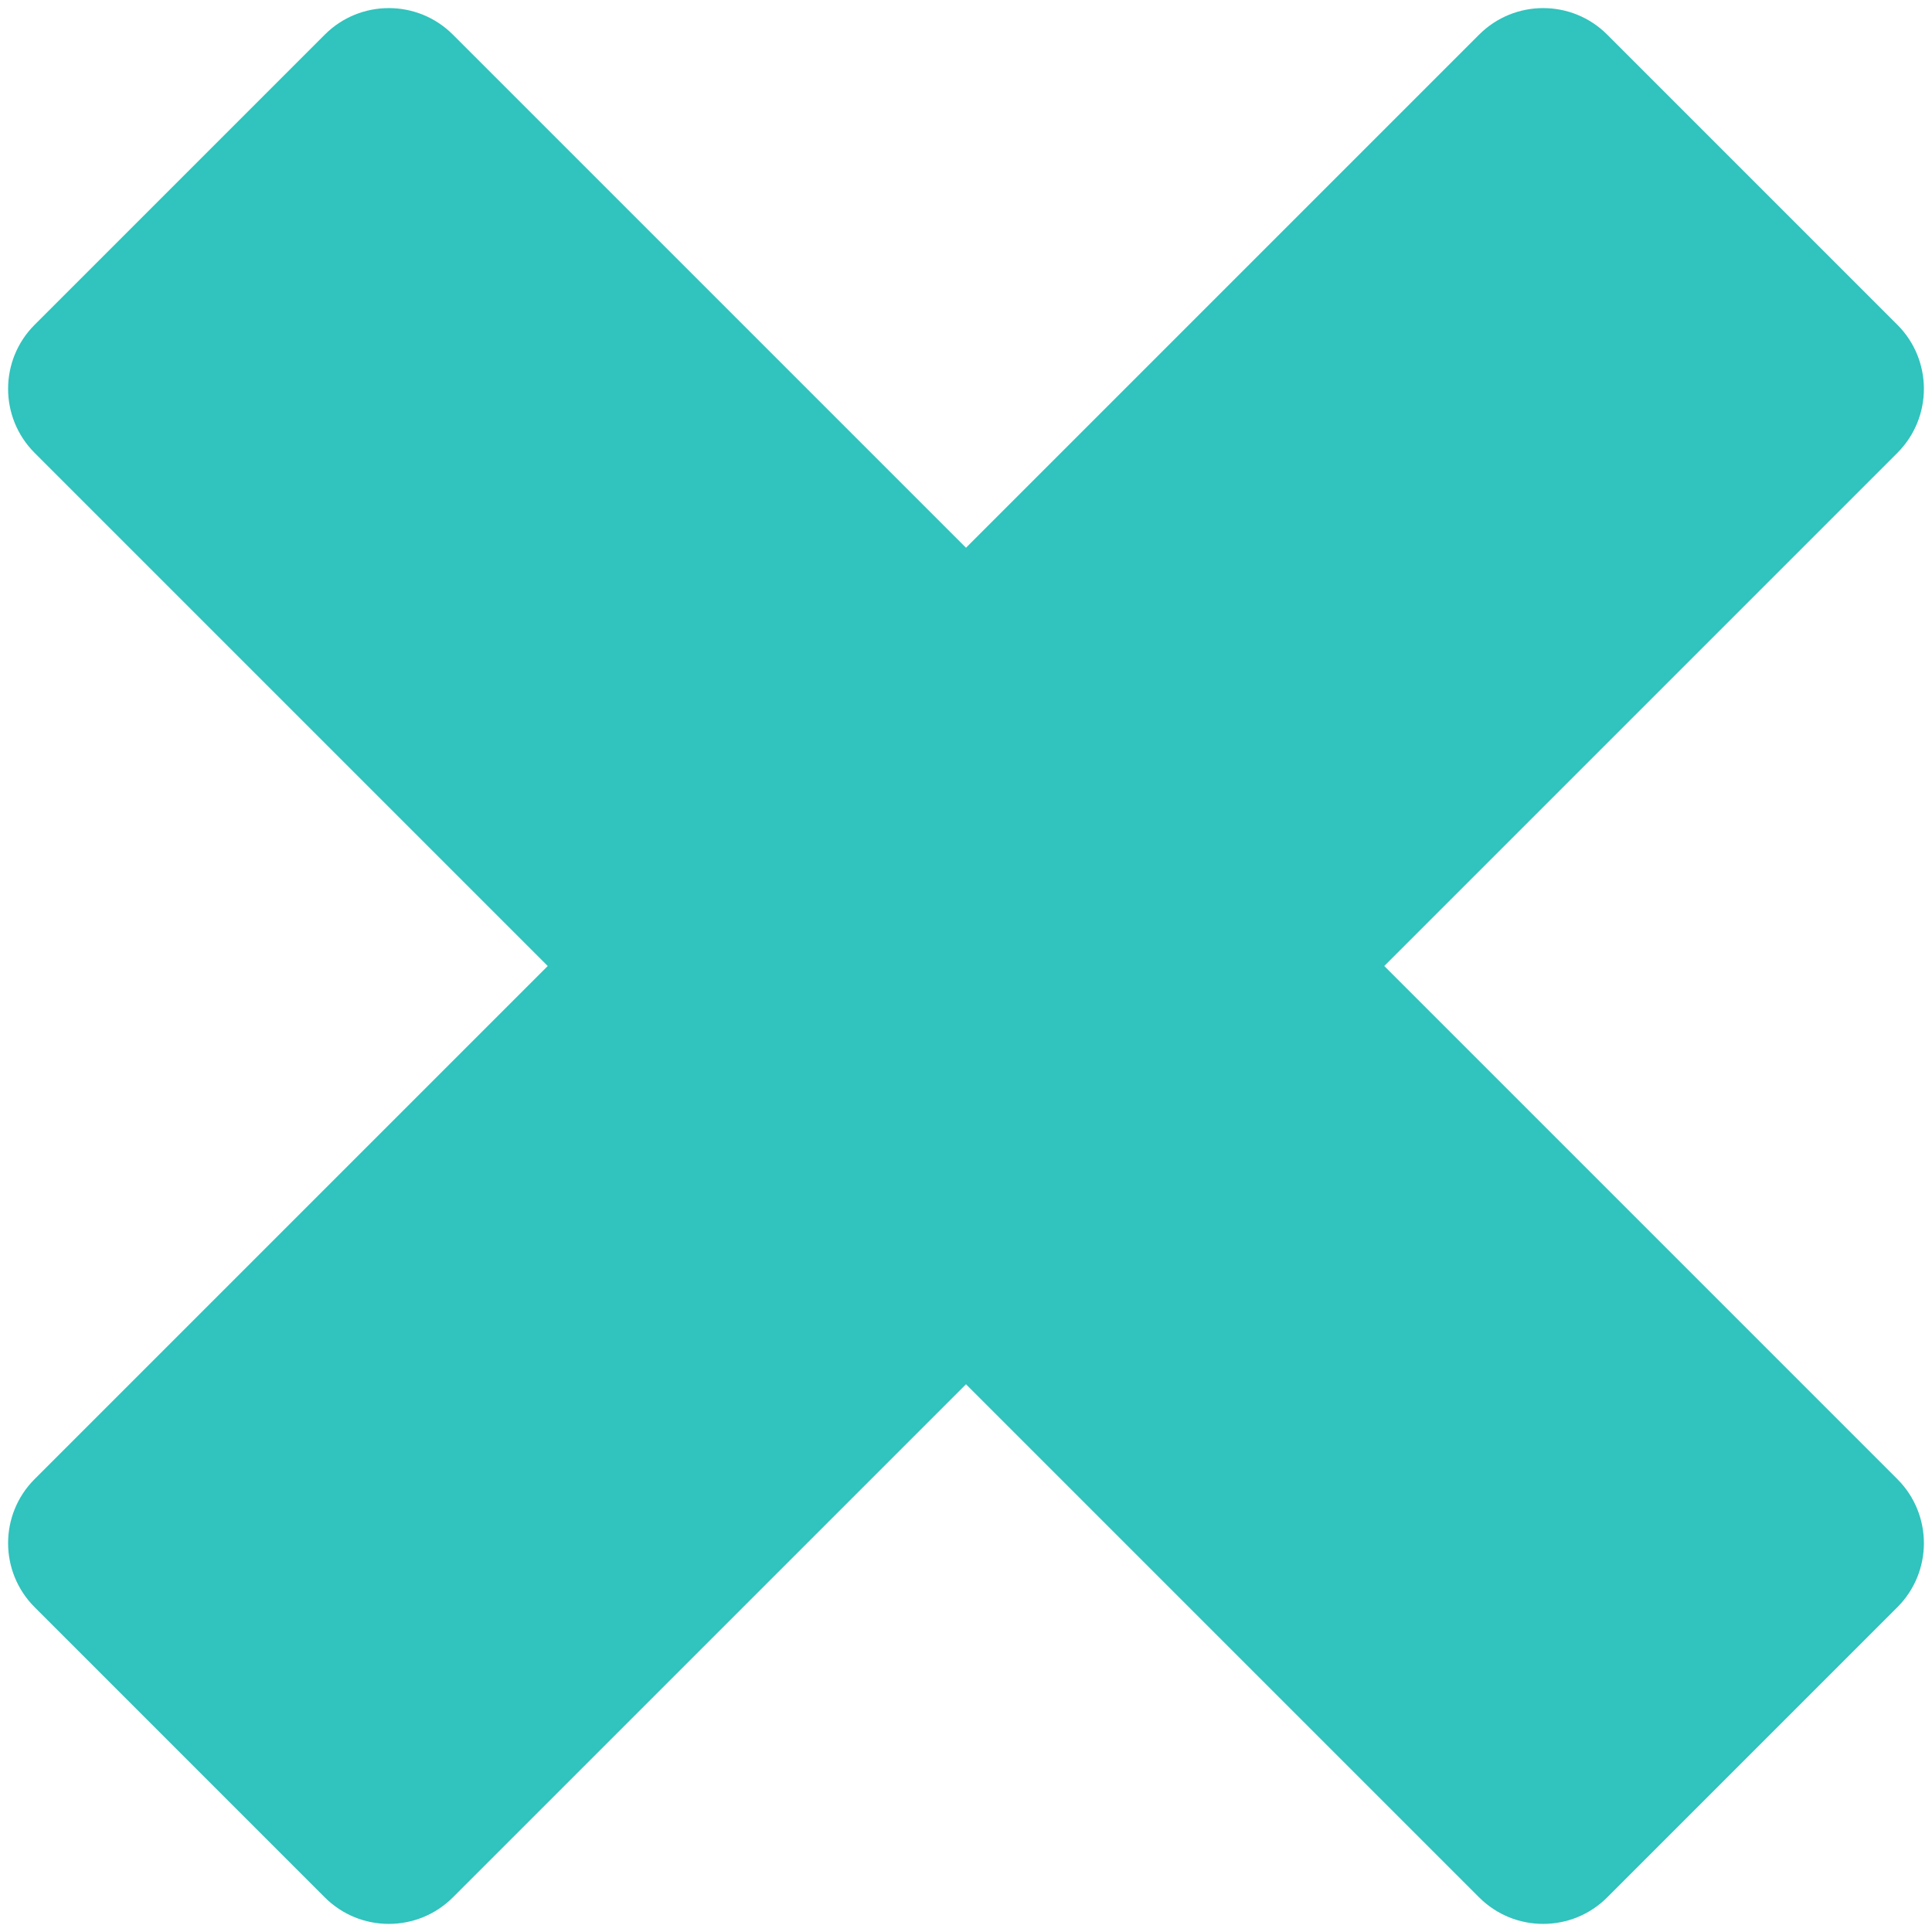
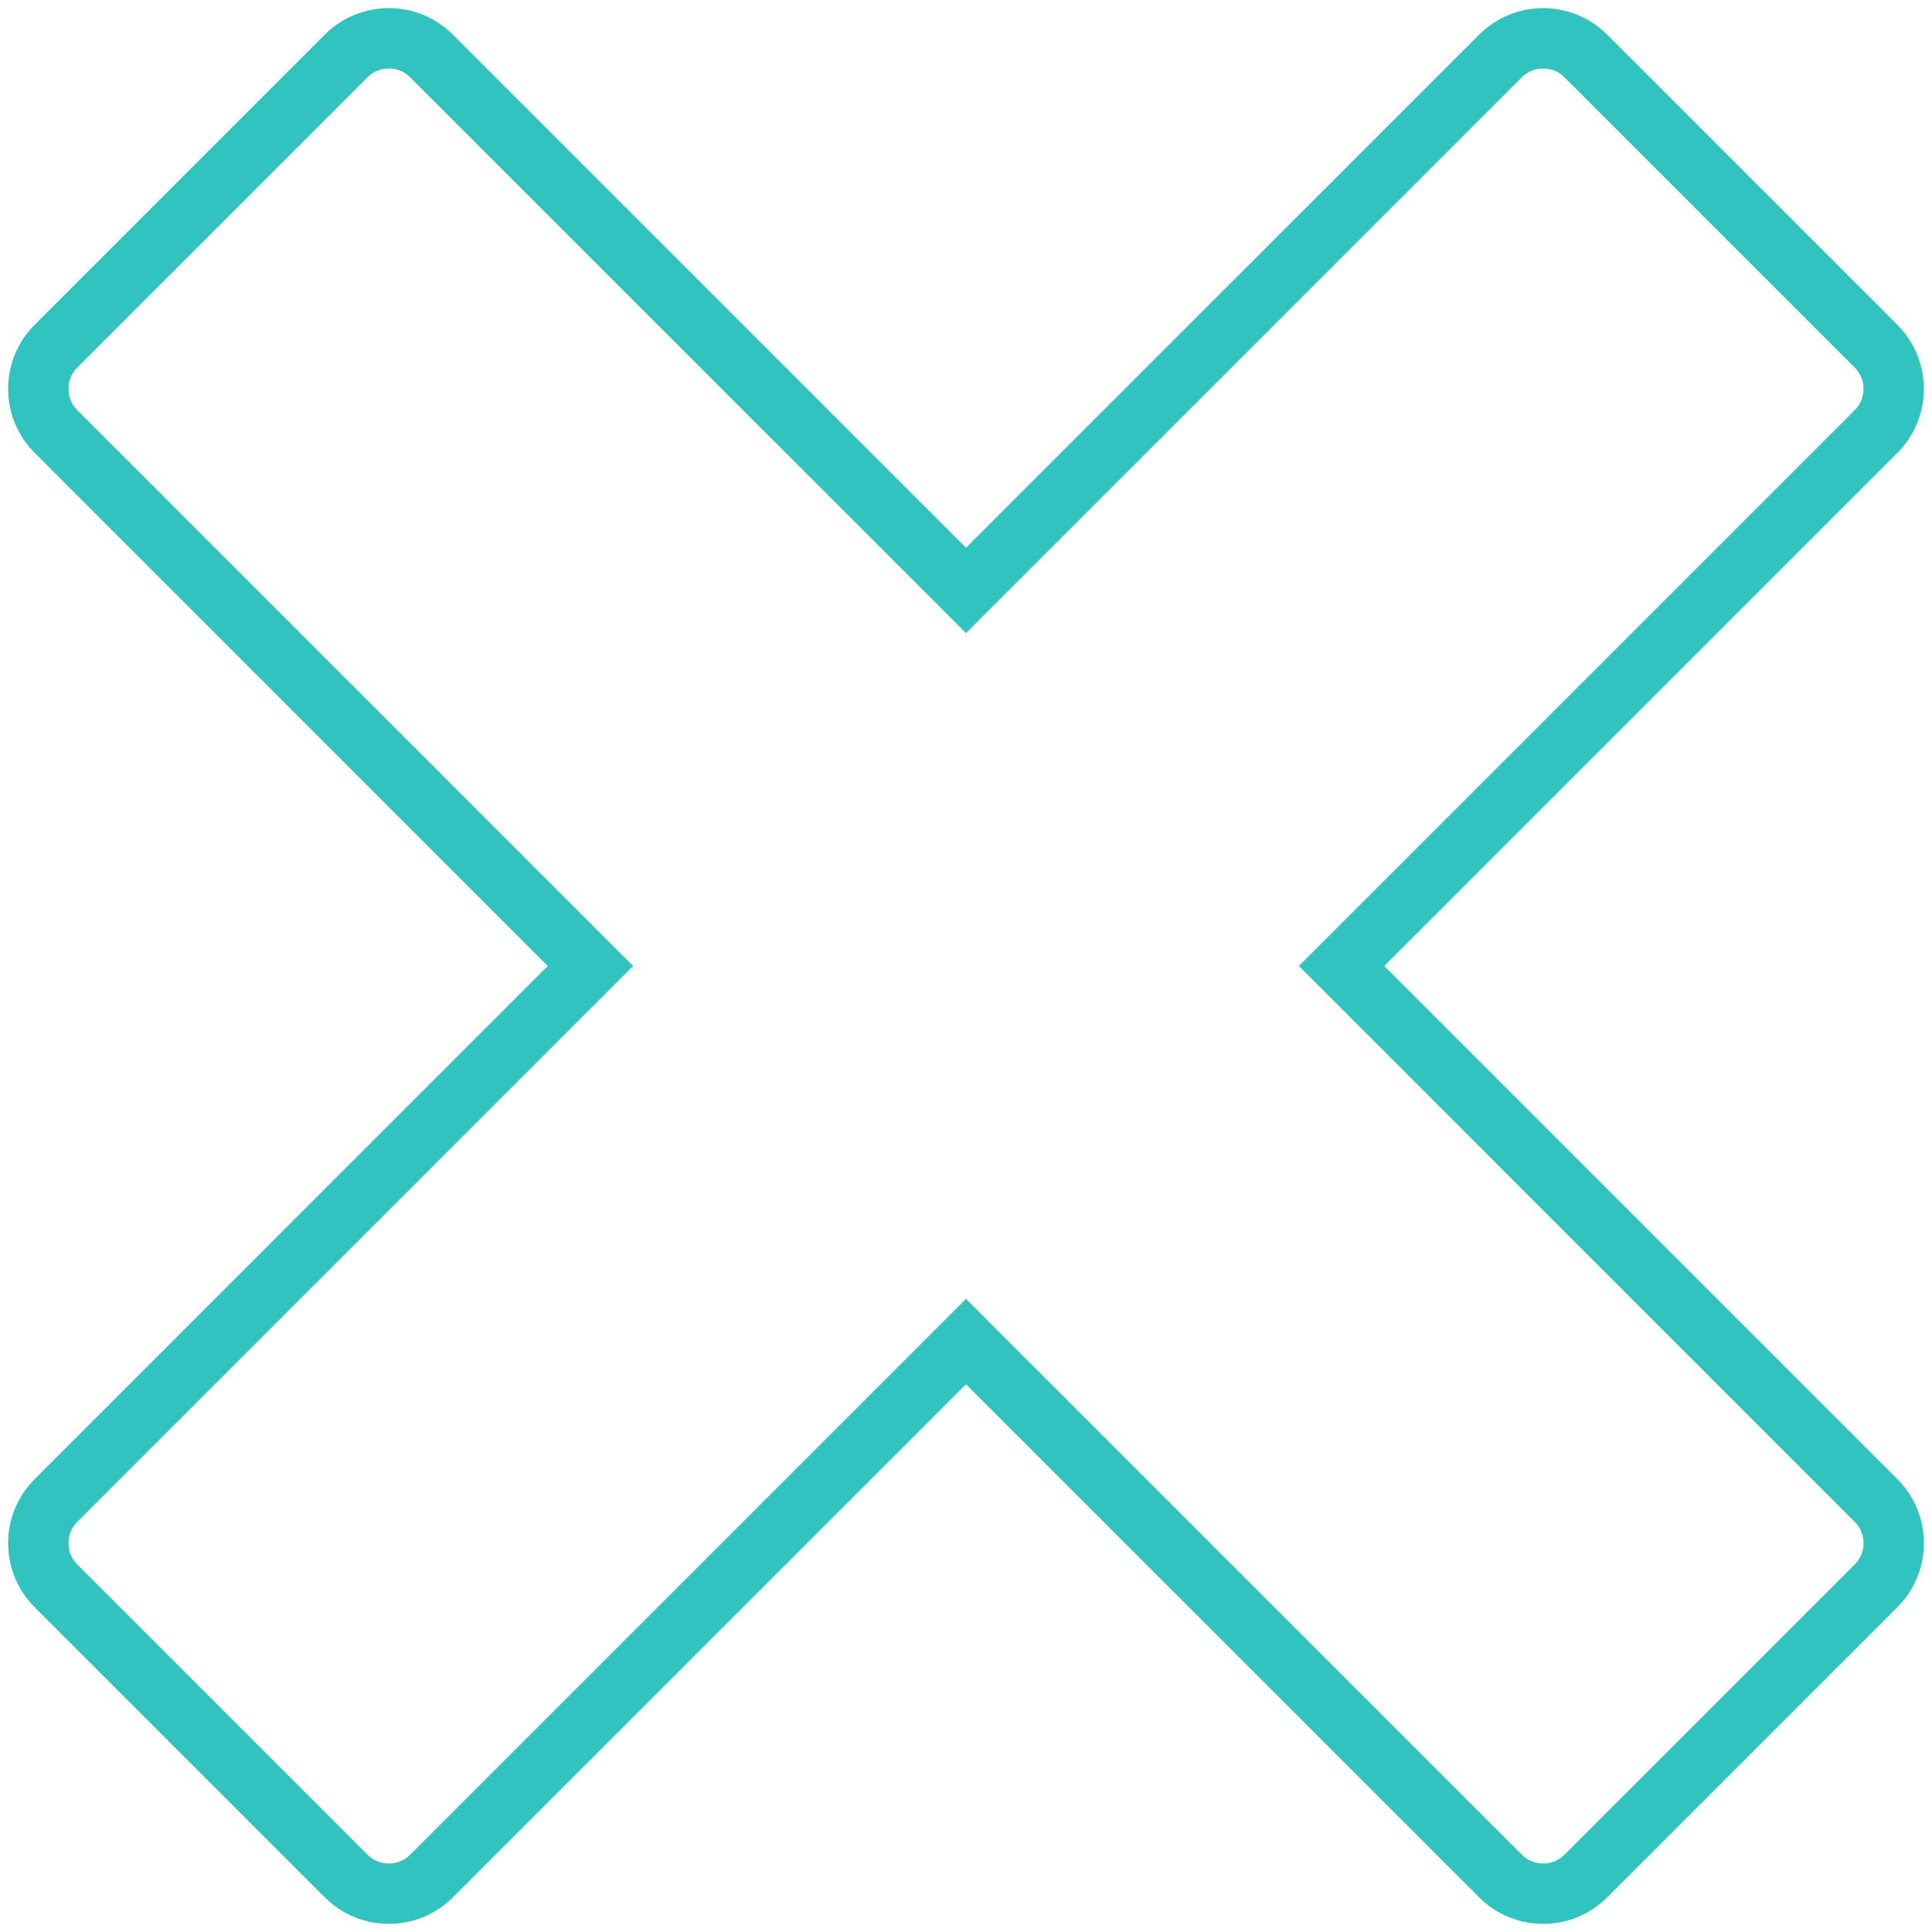
<svg xmlns="http://www.w3.org/2000/svg" width="64" height="64">
-   <path d="M15.002 1.147 32 18.145 48.998 1.147a3 3 0 0 1 4.243 0l9.612 9.612a3 3 0 0 1 0 4.243L45.855 32l16.998 16.998a3 3 0 0 1 0 4.243l-9.612 9.612a3 3 0 0 1-4.243 0L32 45.855 15.002 62.853a3 3 0 0 1-4.243 0L1.147 53.24a3 3 0 0 1 0-4.243L18.145 32 1.147 15.002a3 3 0 0 1 0-4.243l9.612-9.612a3 3 0 0 1 4.243 0Z" fill="#31C3BD" fill-rule="evenodd" />
+   <path d="M51.12 1.269c.511 0 1.023.195 1.414.586l9.611 9.611c.391.391.586.903.586 1.415s-.195 1.023-.586 1.414L44.441 32l17.704 17.705c.391.39.586.902.586 1.414 0 .512-.195 1.024-.586 1.415l-9.611 9.611c-.391.391-.903.586-1.415.586a1.994 1.994 0 0 1-1.414-.586L32 44.441 14.295 62.145c-.39.391-.902.586-1.414.586a1.994 1.994 0 0 1-1.415-.586l-9.611-9.611a1.994 1.994 0 0 1-.586-1.415c0-.512.195-1.023.586-1.414L19.559 32 1.855 14.295a1.994 1.994 0 0 1-.586-1.414c0-.512.195-1.024.586-1.415l9.611-9.611c.391-.391.903-.586 1.415-.586s1.023.195 1.414.586L32 19.559 49.705 1.855c.39-.391.902-.586 1.414-.586Z" stroke="#31C3BD" stroke-width="2" fill="none" />
</svg>
